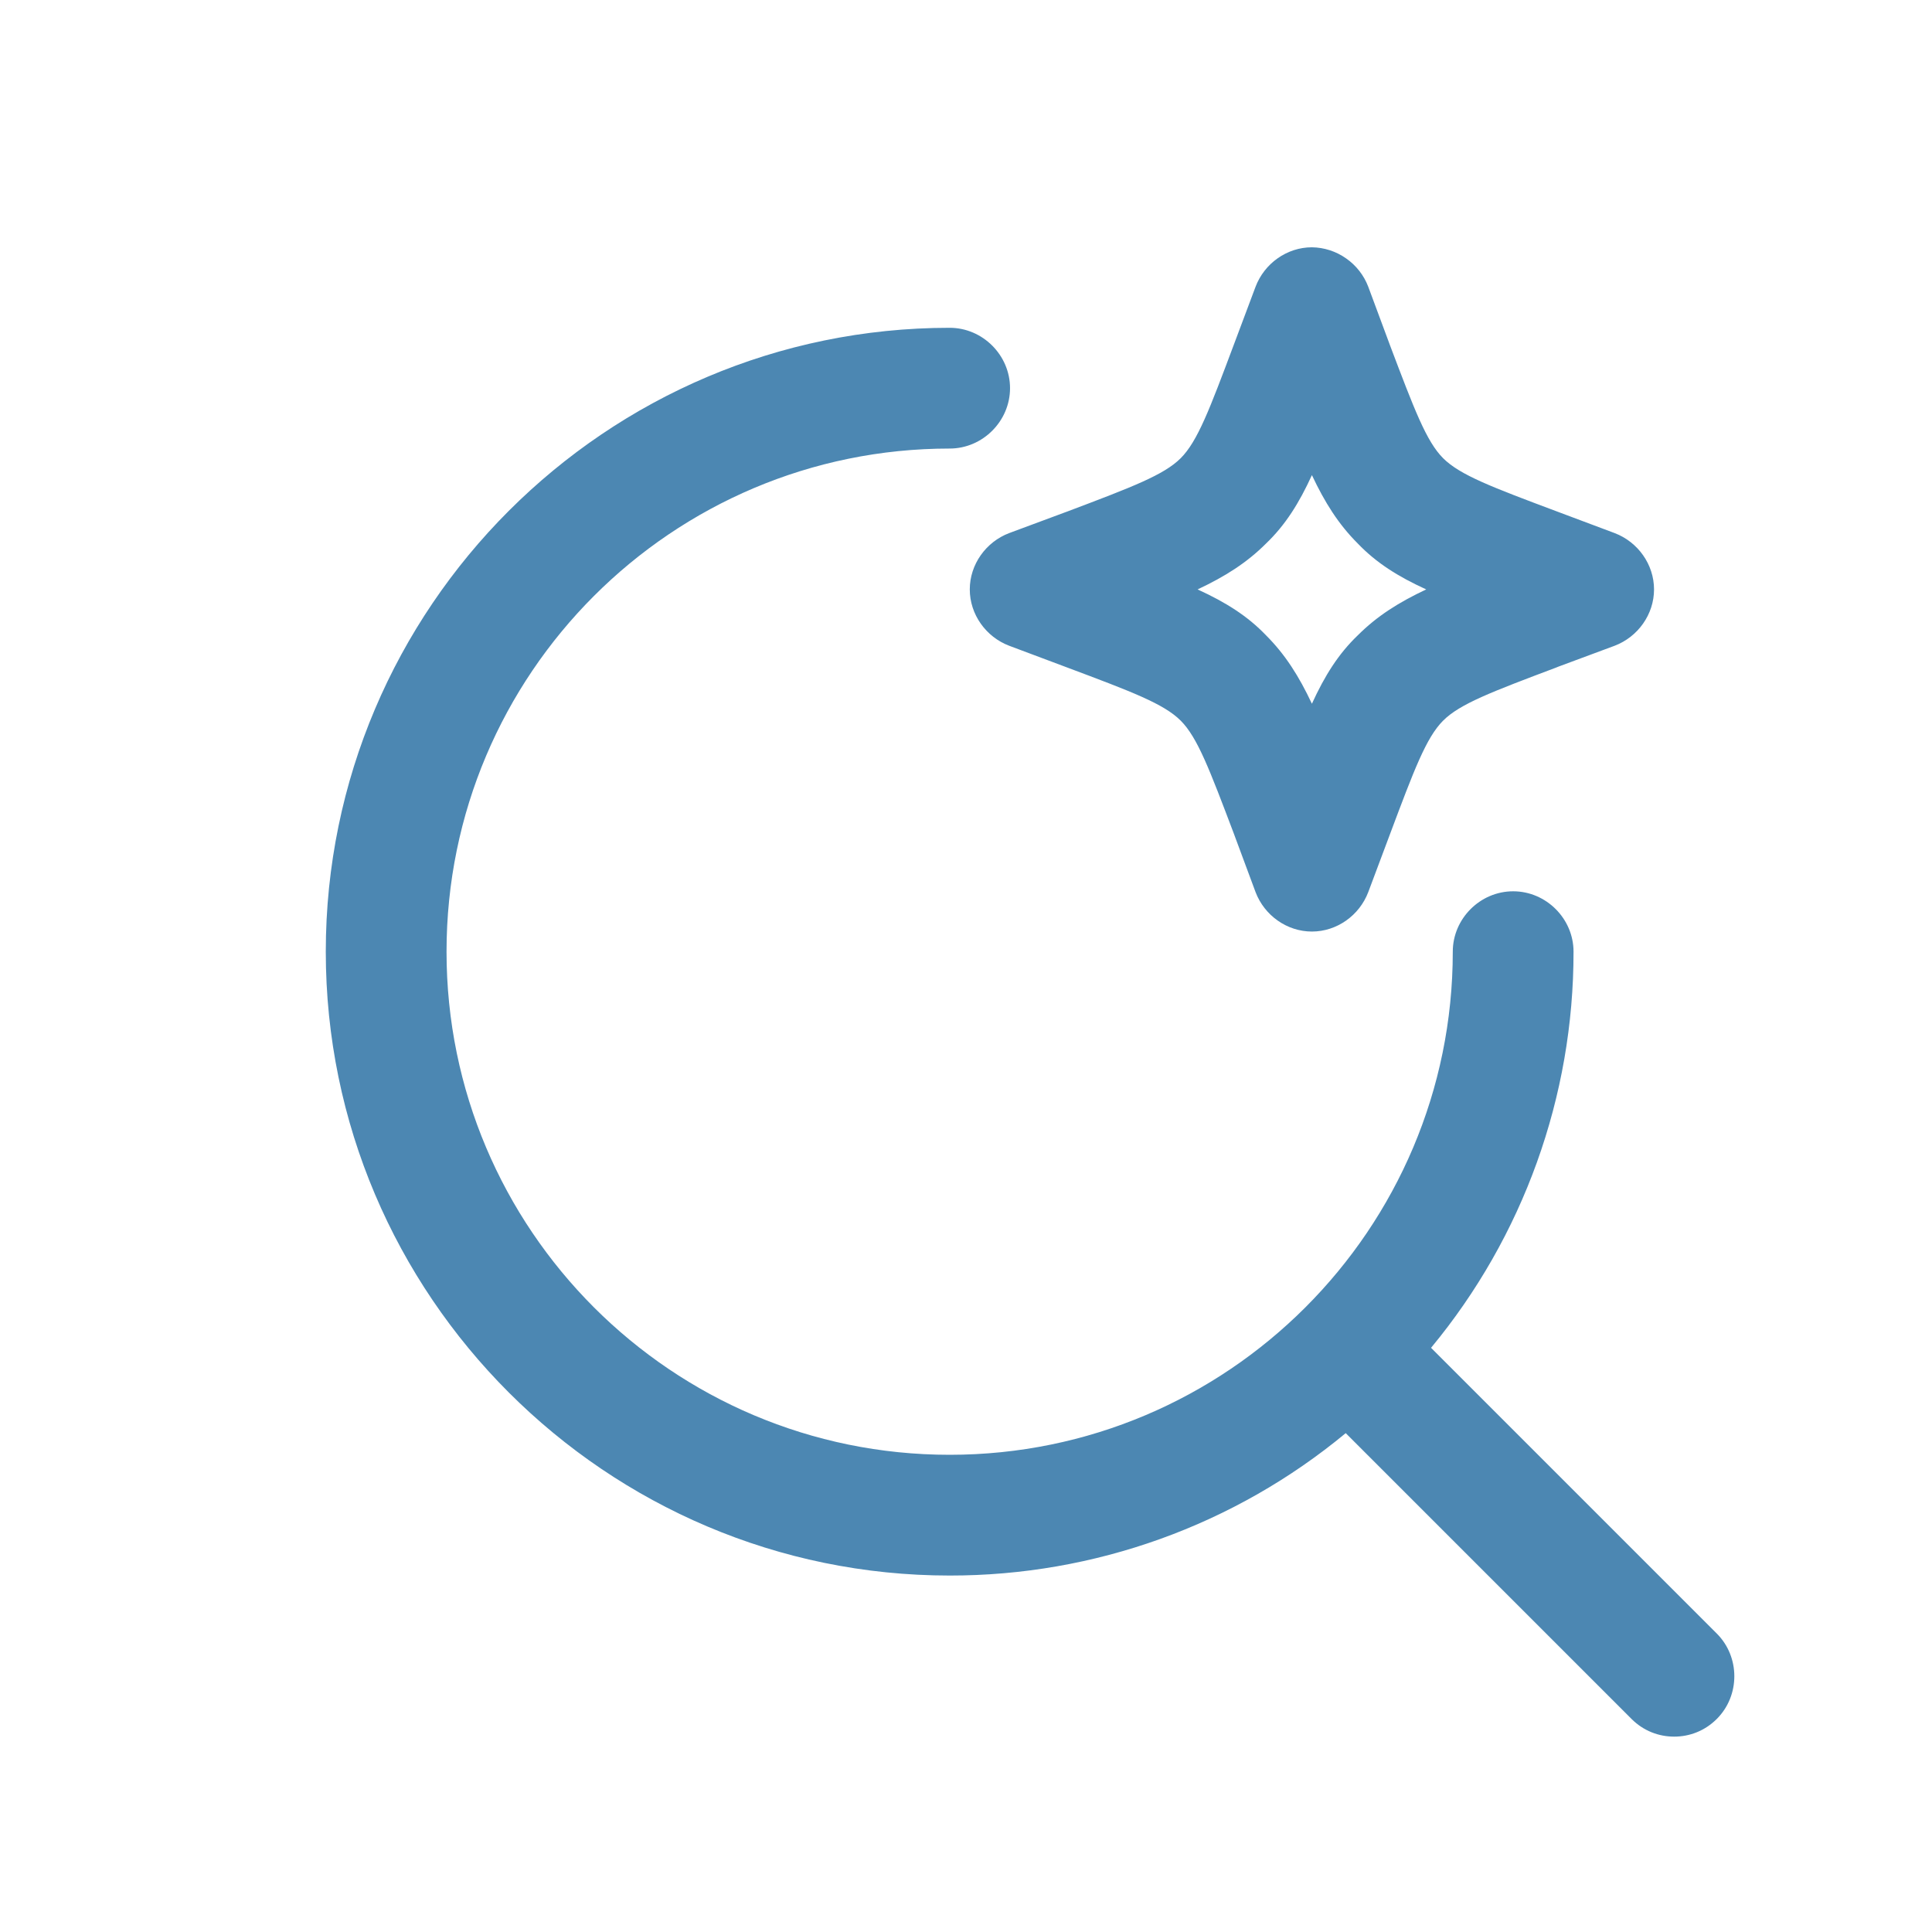
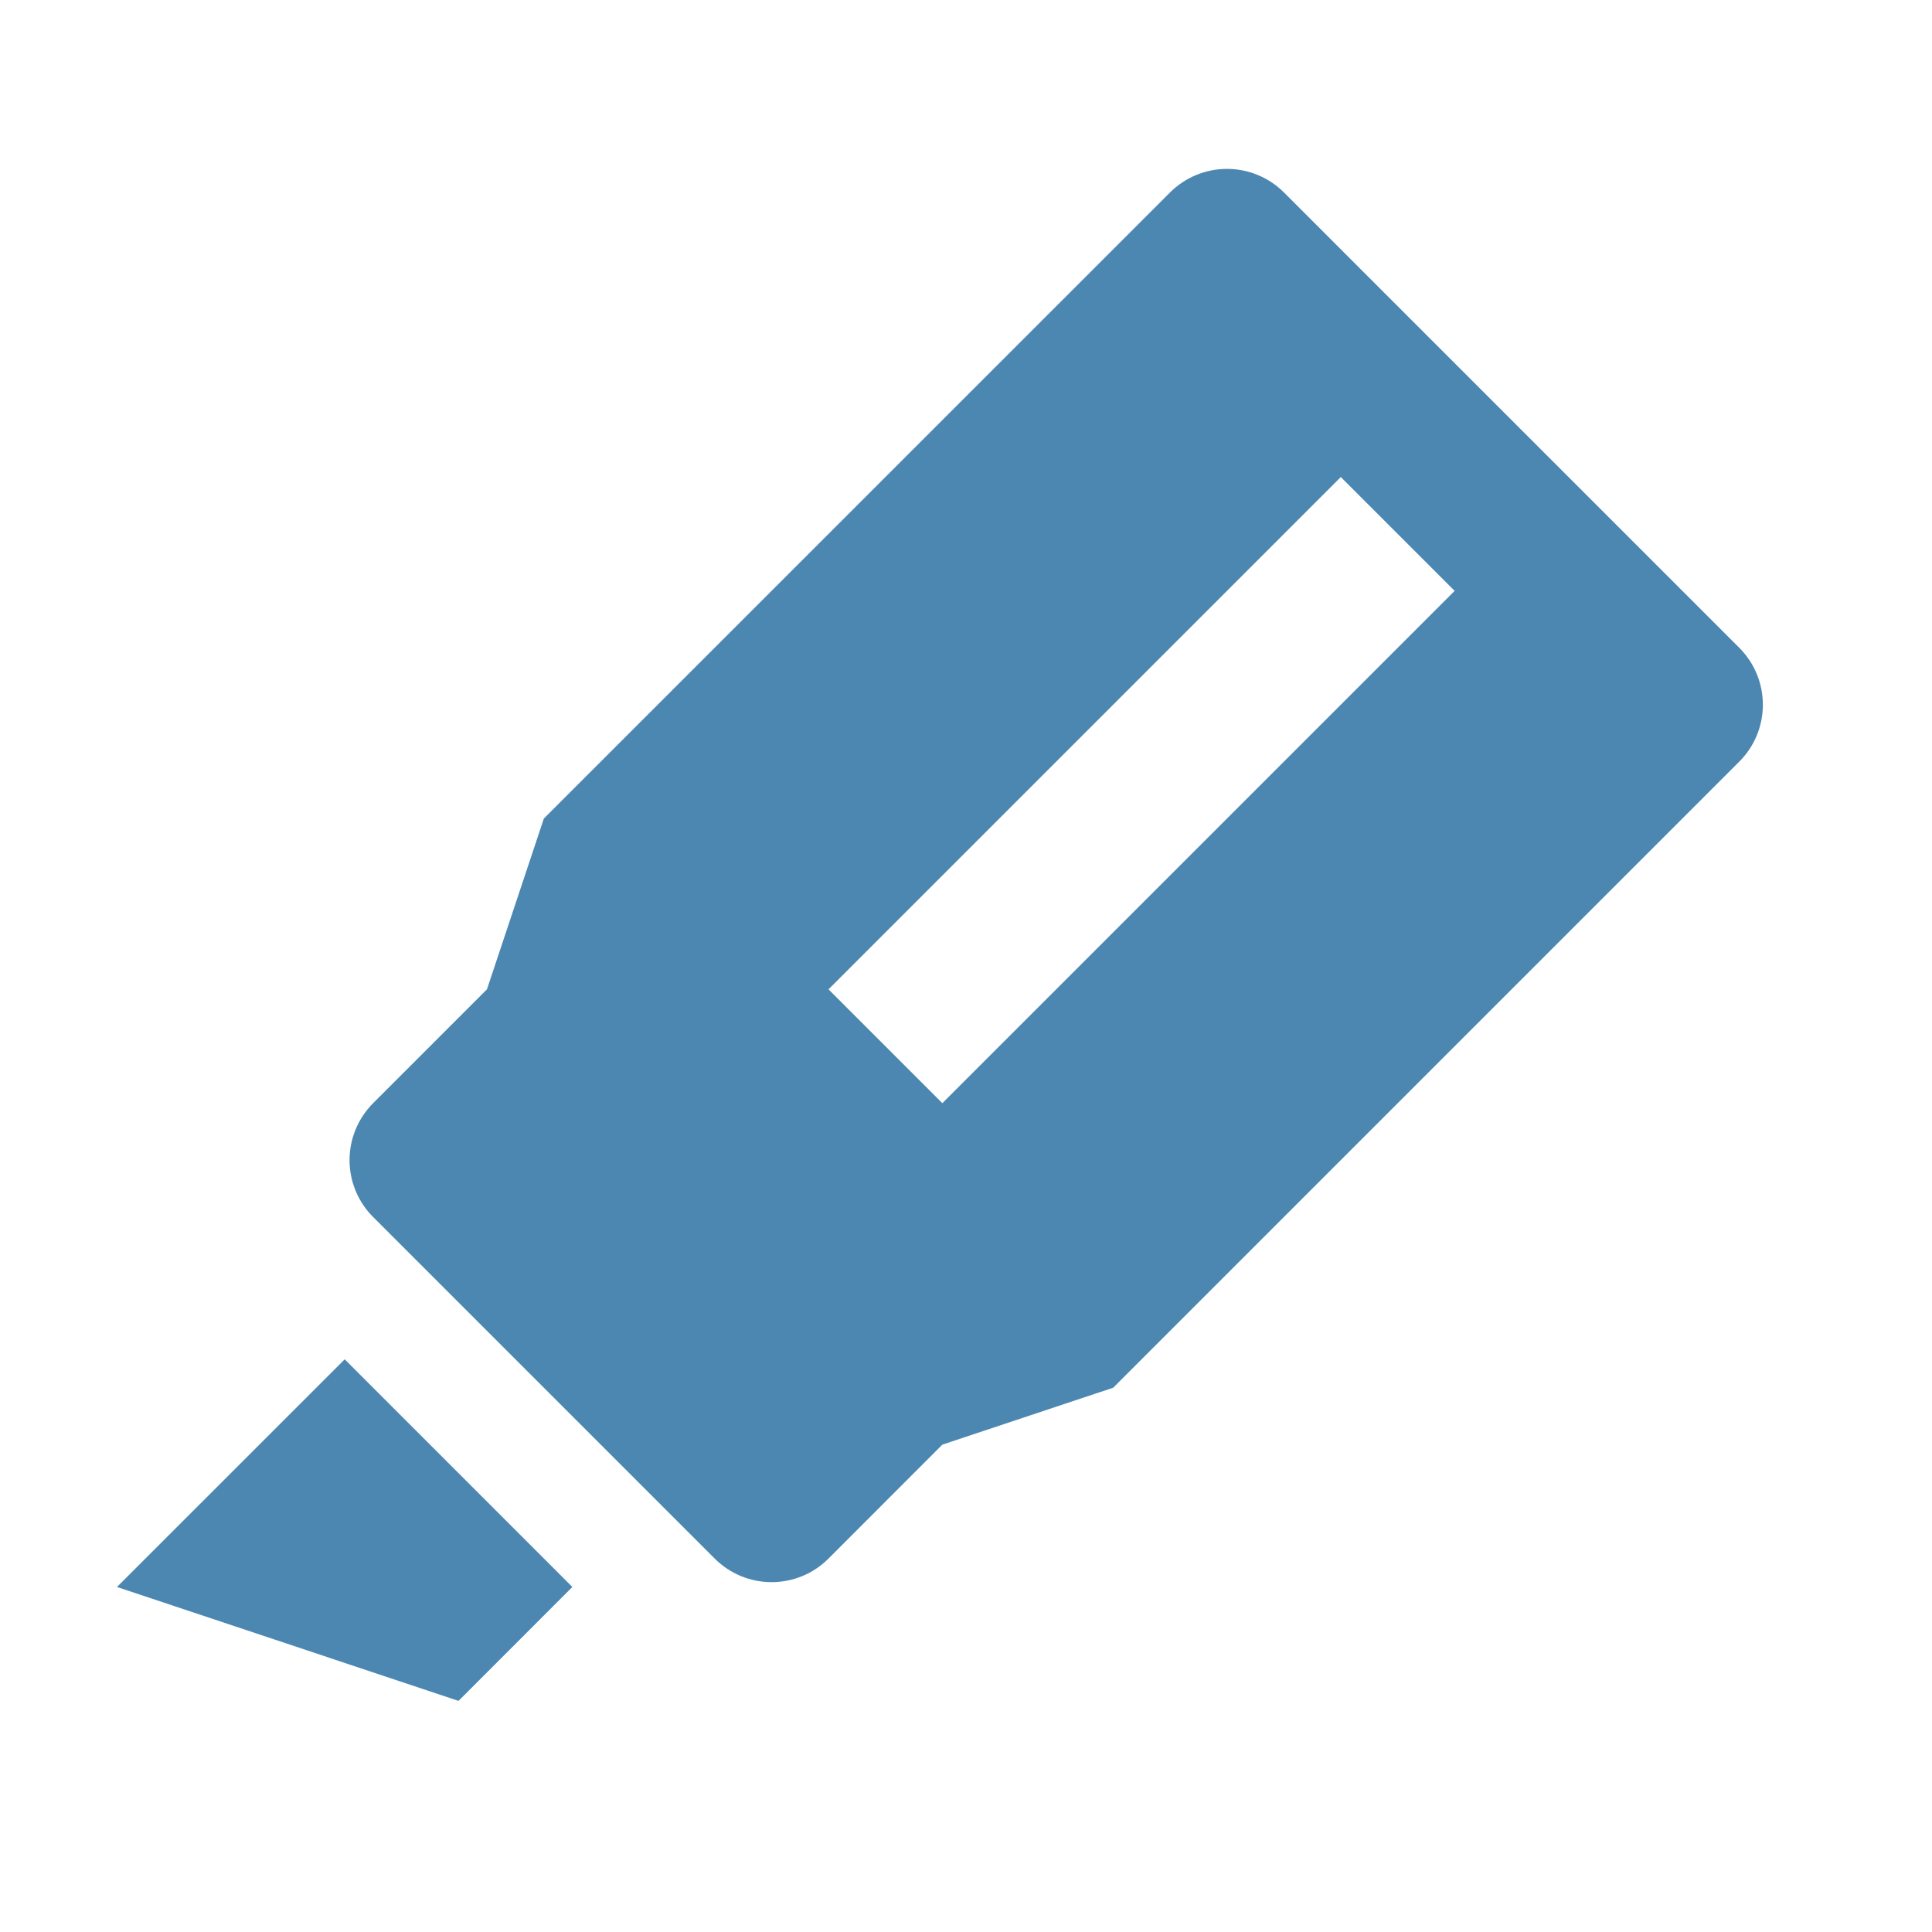
<svg xmlns="http://www.w3.org/2000/svg" width="24" height="24" viewBox="0 0 24 24" fill="none">
-   <path fill-rule="evenodd" clip-rule="evenodd" d="M15.597 11.082C15.707 11.372 15.987 11.572 16.297 11.572C16.607 11.572 16.887 11.372 16.997 11.082L17.267 10.362C17.567 9.562 17.717 9.162 17.927 8.952C18.135 8.744 18.529 8.595 19.333 8.292L19.357 8.282L20.057 8.022C20.347 7.912 20.547 7.632 20.547 7.322C20.547 7.012 20.347 6.732 20.057 6.622L19.337 6.352C18.537 6.052 18.137 5.902 17.927 5.692C17.719 5.484 17.57 5.089 17.265 4.284L17.257 4.262L16.997 3.562C16.943 3.42 16.847 3.297 16.722 3.21C16.597 3.122 16.449 3.074 16.297 3.072C15.987 3.072 15.707 3.272 15.597 3.562L15.327 4.282C15.027 5.082 14.877 5.482 14.667 5.692C14.459 5.9 14.064 6.05 13.259 6.354L13.237 6.362L12.537 6.622C12.247 6.732 12.047 7.012 12.047 7.322C12.047 7.632 12.247 7.912 12.537 8.022L13.257 8.292C14.057 8.592 14.457 8.742 14.667 8.952C14.875 9.16 15.024 9.555 15.329 10.36L15.337 10.382L15.597 11.082ZM15.727 7.892C15.497 7.652 15.227 7.482 14.877 7.322C15.217 7.162 15.487 6.992 15.727 6.752C15.967 6.522 16.137 6.252 16.297 5.902C16.457 6.242 16.627 6.512 16.867 6.752C17.097 6.992 17.367 7.162 17.717 7.322C17.377 7.482 17.107 7.652 16.867 7.892C16.627 8.122 16.457 8.392 16.297 8.742C16.137 8.402 15.967 8.132 15.727 7.892ZM11.797 19.572C7.527 19.572 4.047 16.092 4.047 11.822C4.047 7.552 7.527 4.072 11.797 4.072C12.207 4.072 12.547 4.412 12.547 4.822C12.547 5.232 12.207 5.572 11.797 5.572C8.347 5.572 5.547 8.372 5.547 11.822C5.547 15.272 8.347 18.072 11.797 18.072C15.247 18.072 18.047 15.272 18.047 11.822C18.047 11.412 18.387 11.072 18.797 11.072C19.207 11.072 19.547 11.412 19.547 11.822C19.549 13.619 18.923 15.36 17.777 16.743L21.327 20.293C21.617 20.583 21.617 21.063 21.327 21.353C21.177 21.503 20.987 21.573 20.797 21.573C20.607 21.573 20.417 21.503 20.267 21.353L16.717 17.803C15.334 18.949 13.593 19.574 11.797 19.572Z" fill="#4C87B2" />
+   <path d="M15.949 2.39L21.606 8.047C21.794 8.235 21.899 8.489 21.899 8.754C21.899 9.02 21.794 9.274 21.606 9.461L13.828 17.239L11.706 17.946L10.292 19.361C10.105 19.549 9.85 19.654 9.585 19.654C9.32 19.654 9.066 19.549 8.878 19.361L4.635 15.118C4.448 14.931 4.342 14.677 4.342 14.411C4.342 14.146 4.448 13.892 4.635 13.704L6.049 12.29L6.756 10.168L14.535 2.39C14.723 2.203 14.977 2.098 15.242 2.098C15.507 2.098 15.762 2.203 15.949 2.39ZM16.656 5.926L10.292 12.29L11.706 13.704L18.07 7.34L16.656 5.926ZM4.282 16.886L7.11 19.714L5.696 21.129L1.453 19.714L4.282 16.886Z" fill="#4C87B2" />
</svg>
